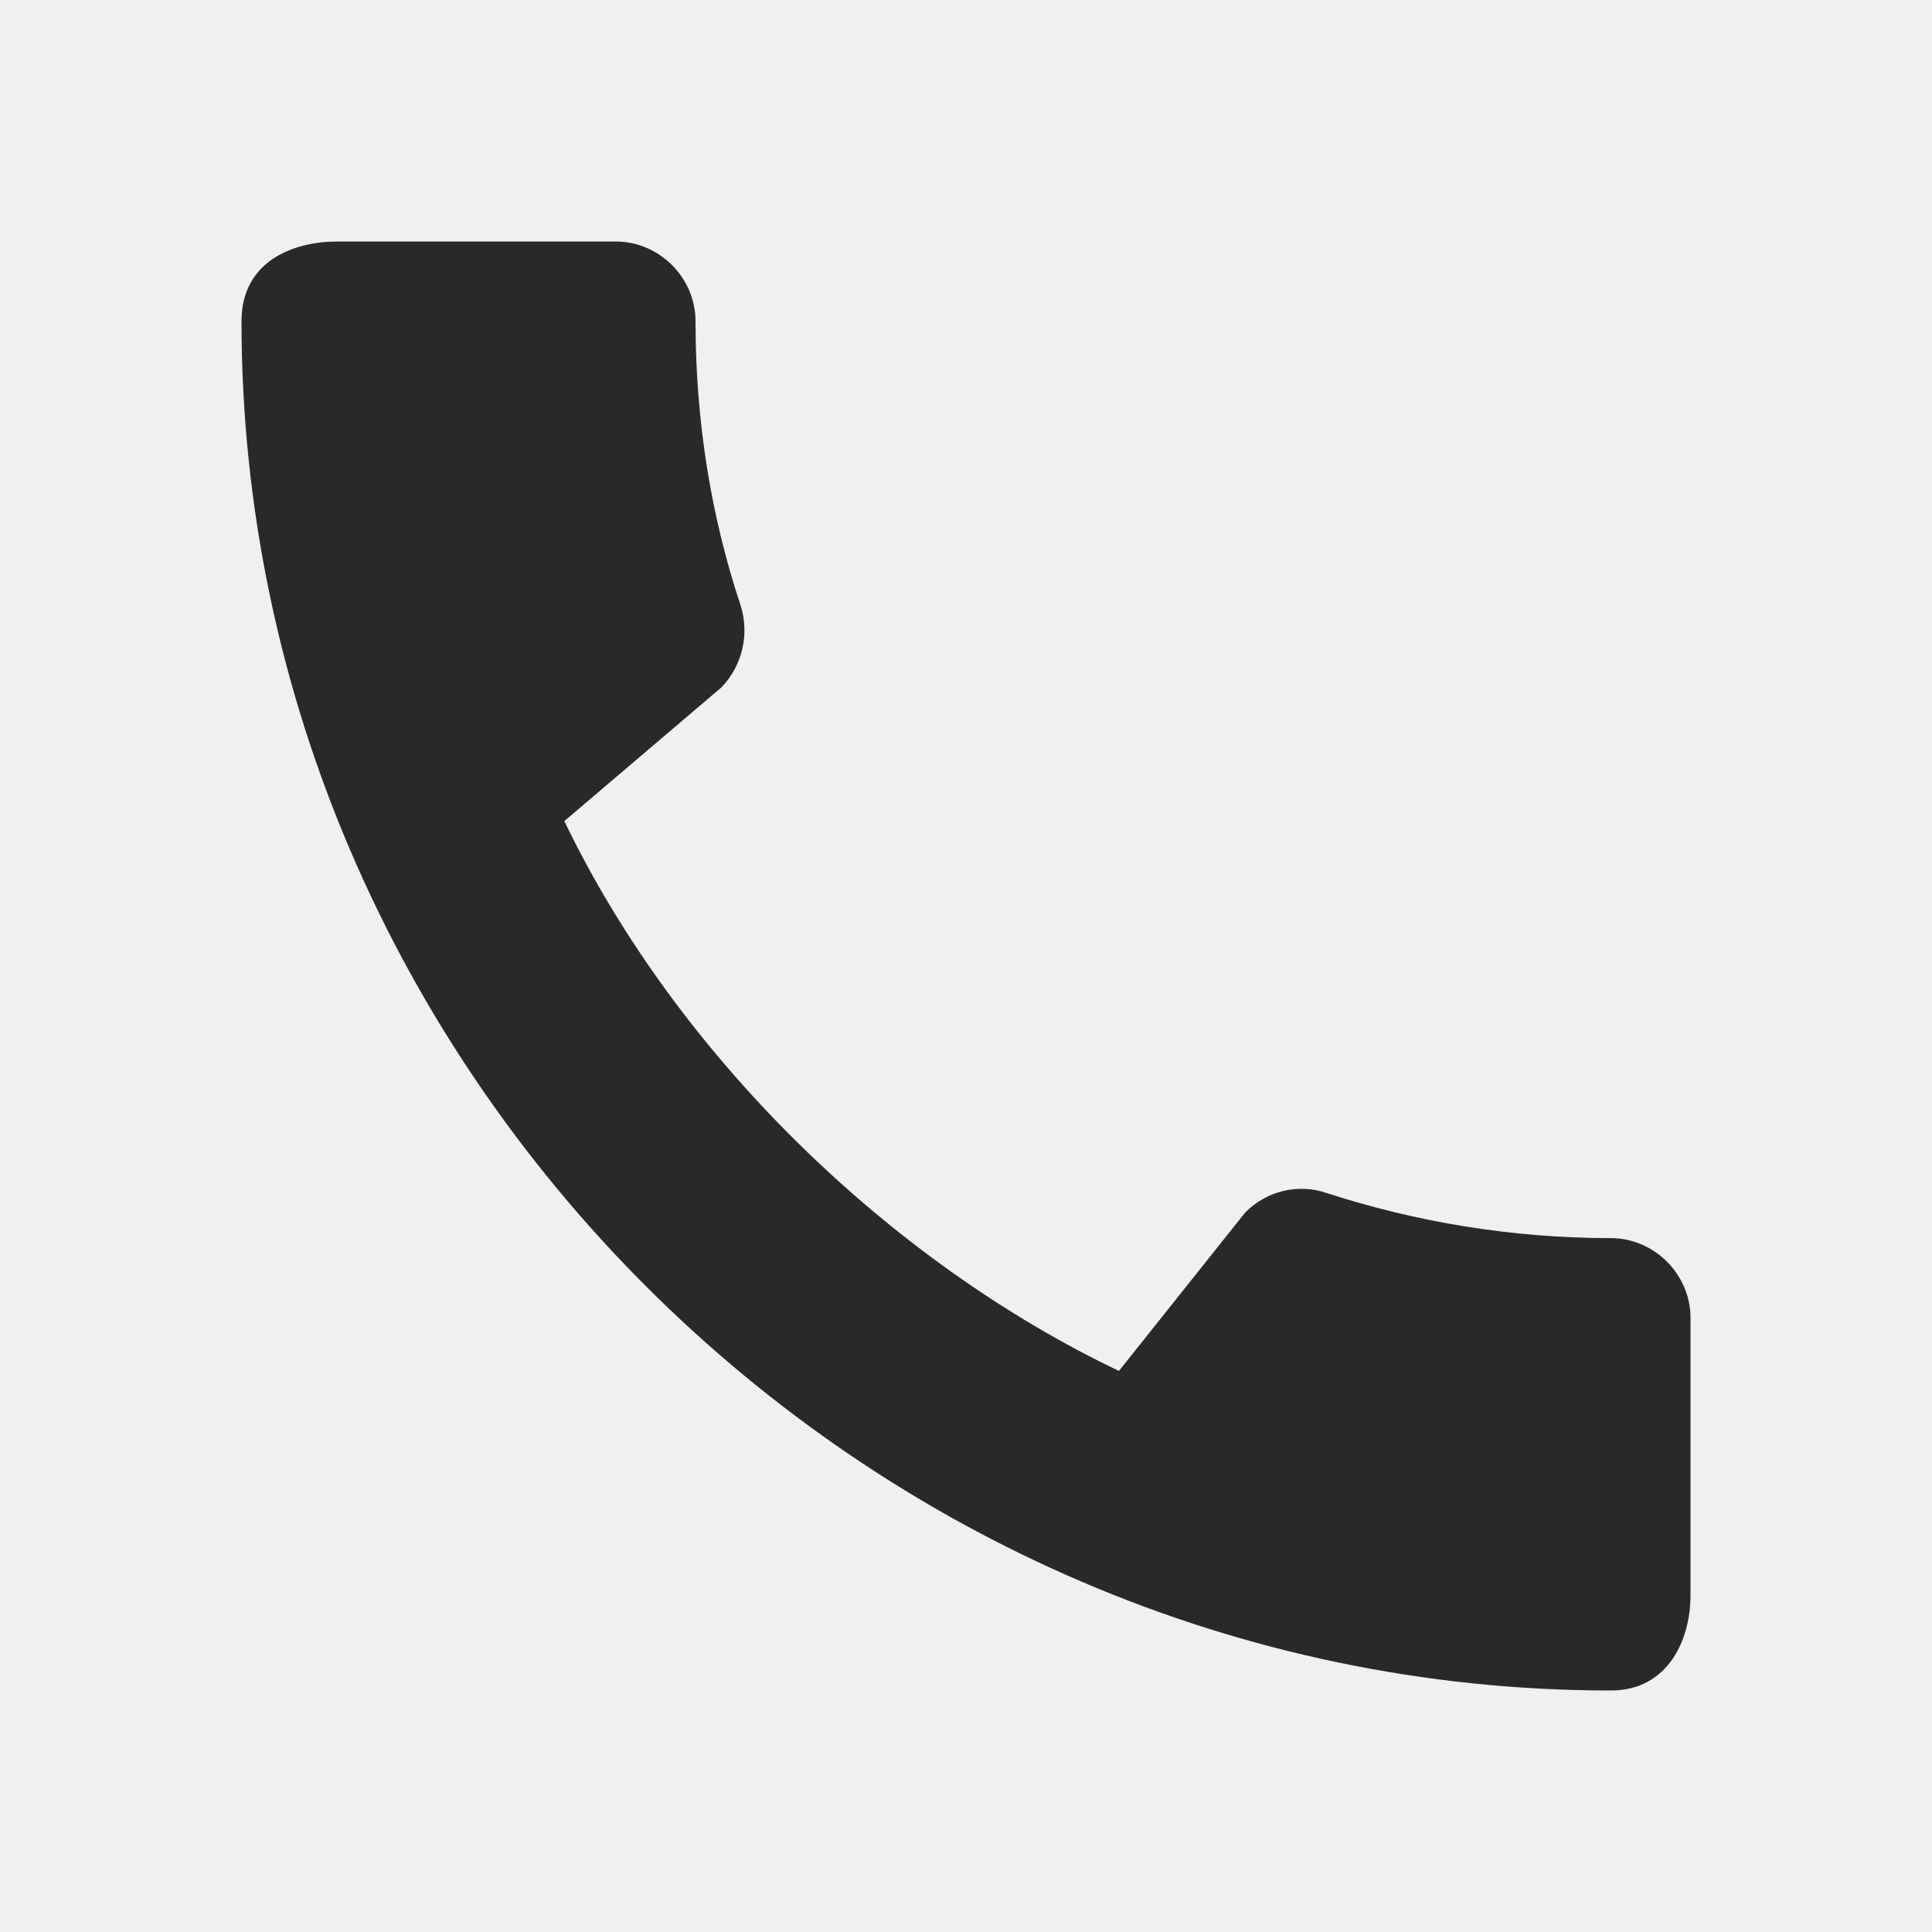
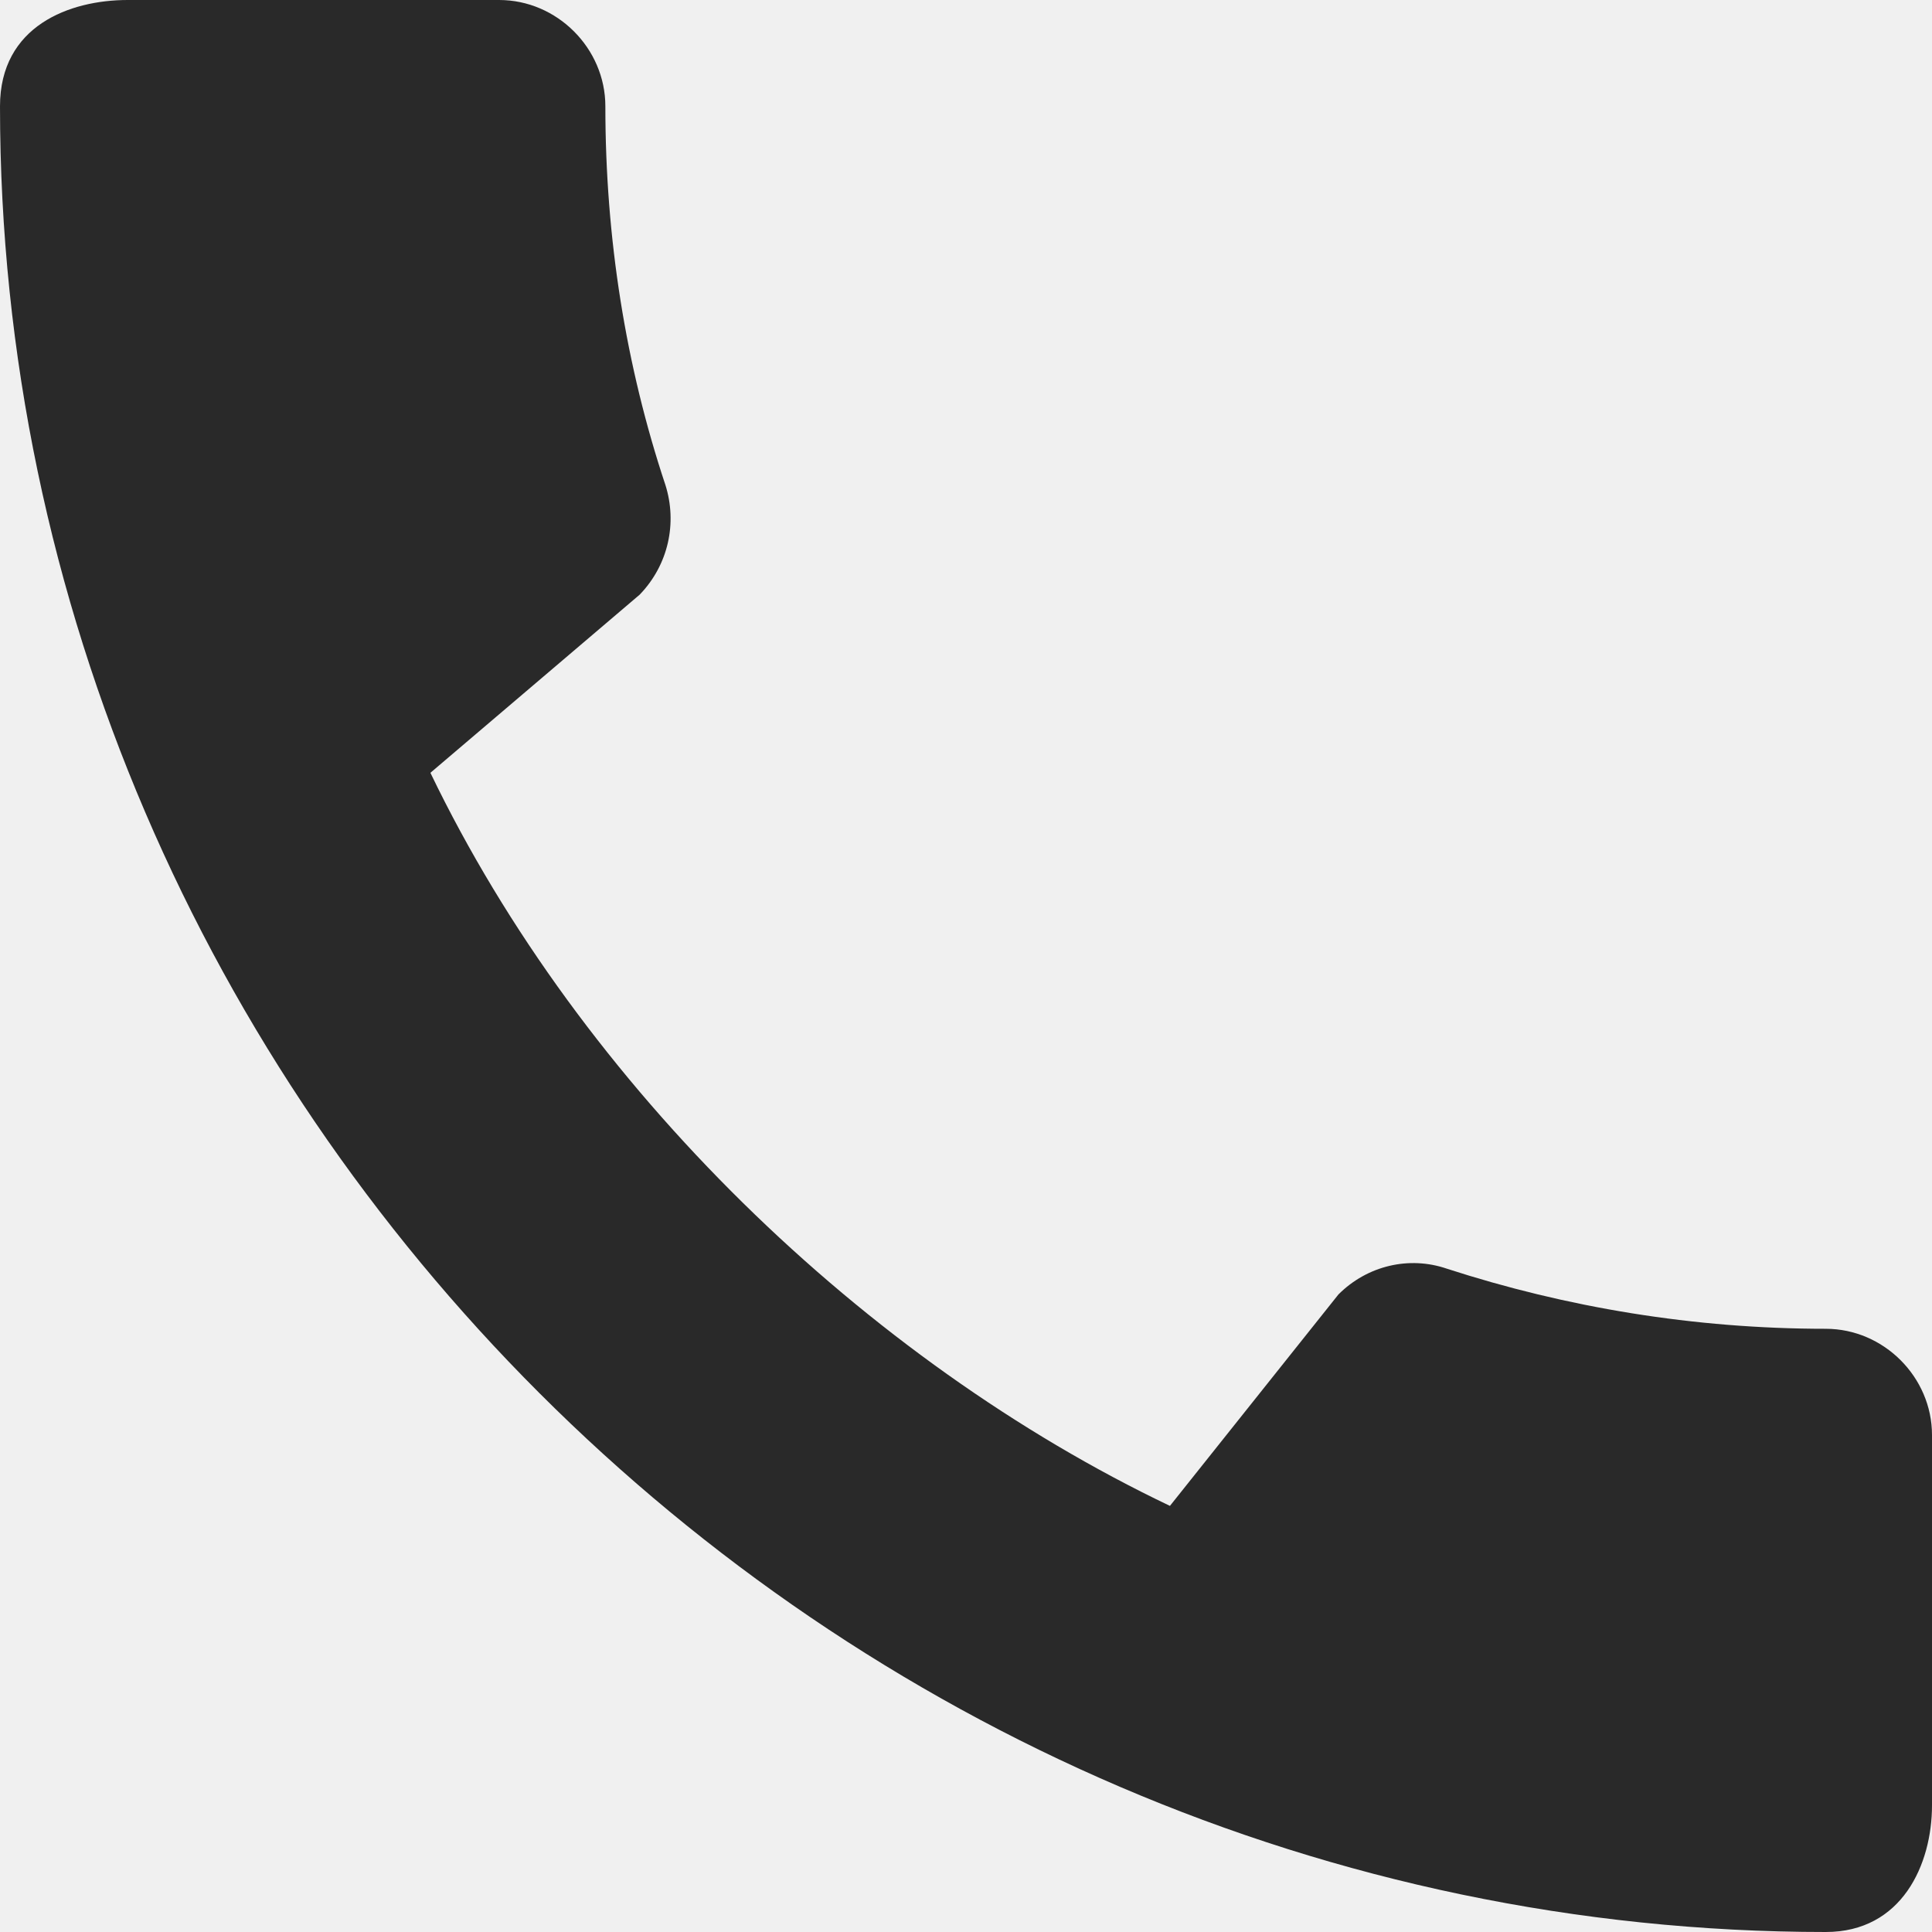
- <svg xmlns="http://www.w3.org/2000/svg" width="32" height="32" viewBox="0 0 32 32" fill="none">
-   <g clip-path="url(#clip0_26_427)">
-     <path d="M26.68 20.507C25.04 20.507 23.453 20.24 21.973 19.76C21.507 19.6 20.987 19.72 20.627 20.08L18.533 22.707C14.76 20.907 11.227 17.507 9.347 13.6L11.947 11.387C12.307 11.013 12.413 10.493 12.267 10.027C11.773 8.547 11.52 6.96 11.52 5.32C11.52 4.6 10.92 4 10.2 4H5.587C4.867 4 4 4.32 4 5.32C4 17.707 14.307 28 26.68 28C27.627 28 28 27.16 28 26.427V21.827C28 21.107 27.4 20.507 26.68 20.507Z" fill="#292929" />
-   </g>
-   <defs>
-     <clipPath id="clip0_26_427">
-       <rect width="32" height="32" fill="white" />
-     </clipPath>
-   </defs>
+ <svg xmlns="http://www.w3.org/2000/svg" width="18" height="18" viewBox="0 0 18 18" fill="none">
+   <path d="M17.01 12.38C15.78 12.38 14.59 12.18 13.48 11.82C13.13 11.7 12.74 11.79 12.47 12.06L10.9 14.03C8.07 12.68 5.42 10.13 4.01 7.2L5.96 5.54C6.23 5.26 6.31 4.87 6.2 4.52C5.83 3.41 5.64 2.22 5.64 0.99C5.64 0.45 5.19 0 4.65 0H1.19C0.65 0 0 0.24 0 0.99C0 10.28 7.73 18 17.01 18C17.72 18 18 17.37 18 16.82V13.37C18 12.83 17.55 12.38 17.01 12.38Z" fill="#292929" />
</svg>
